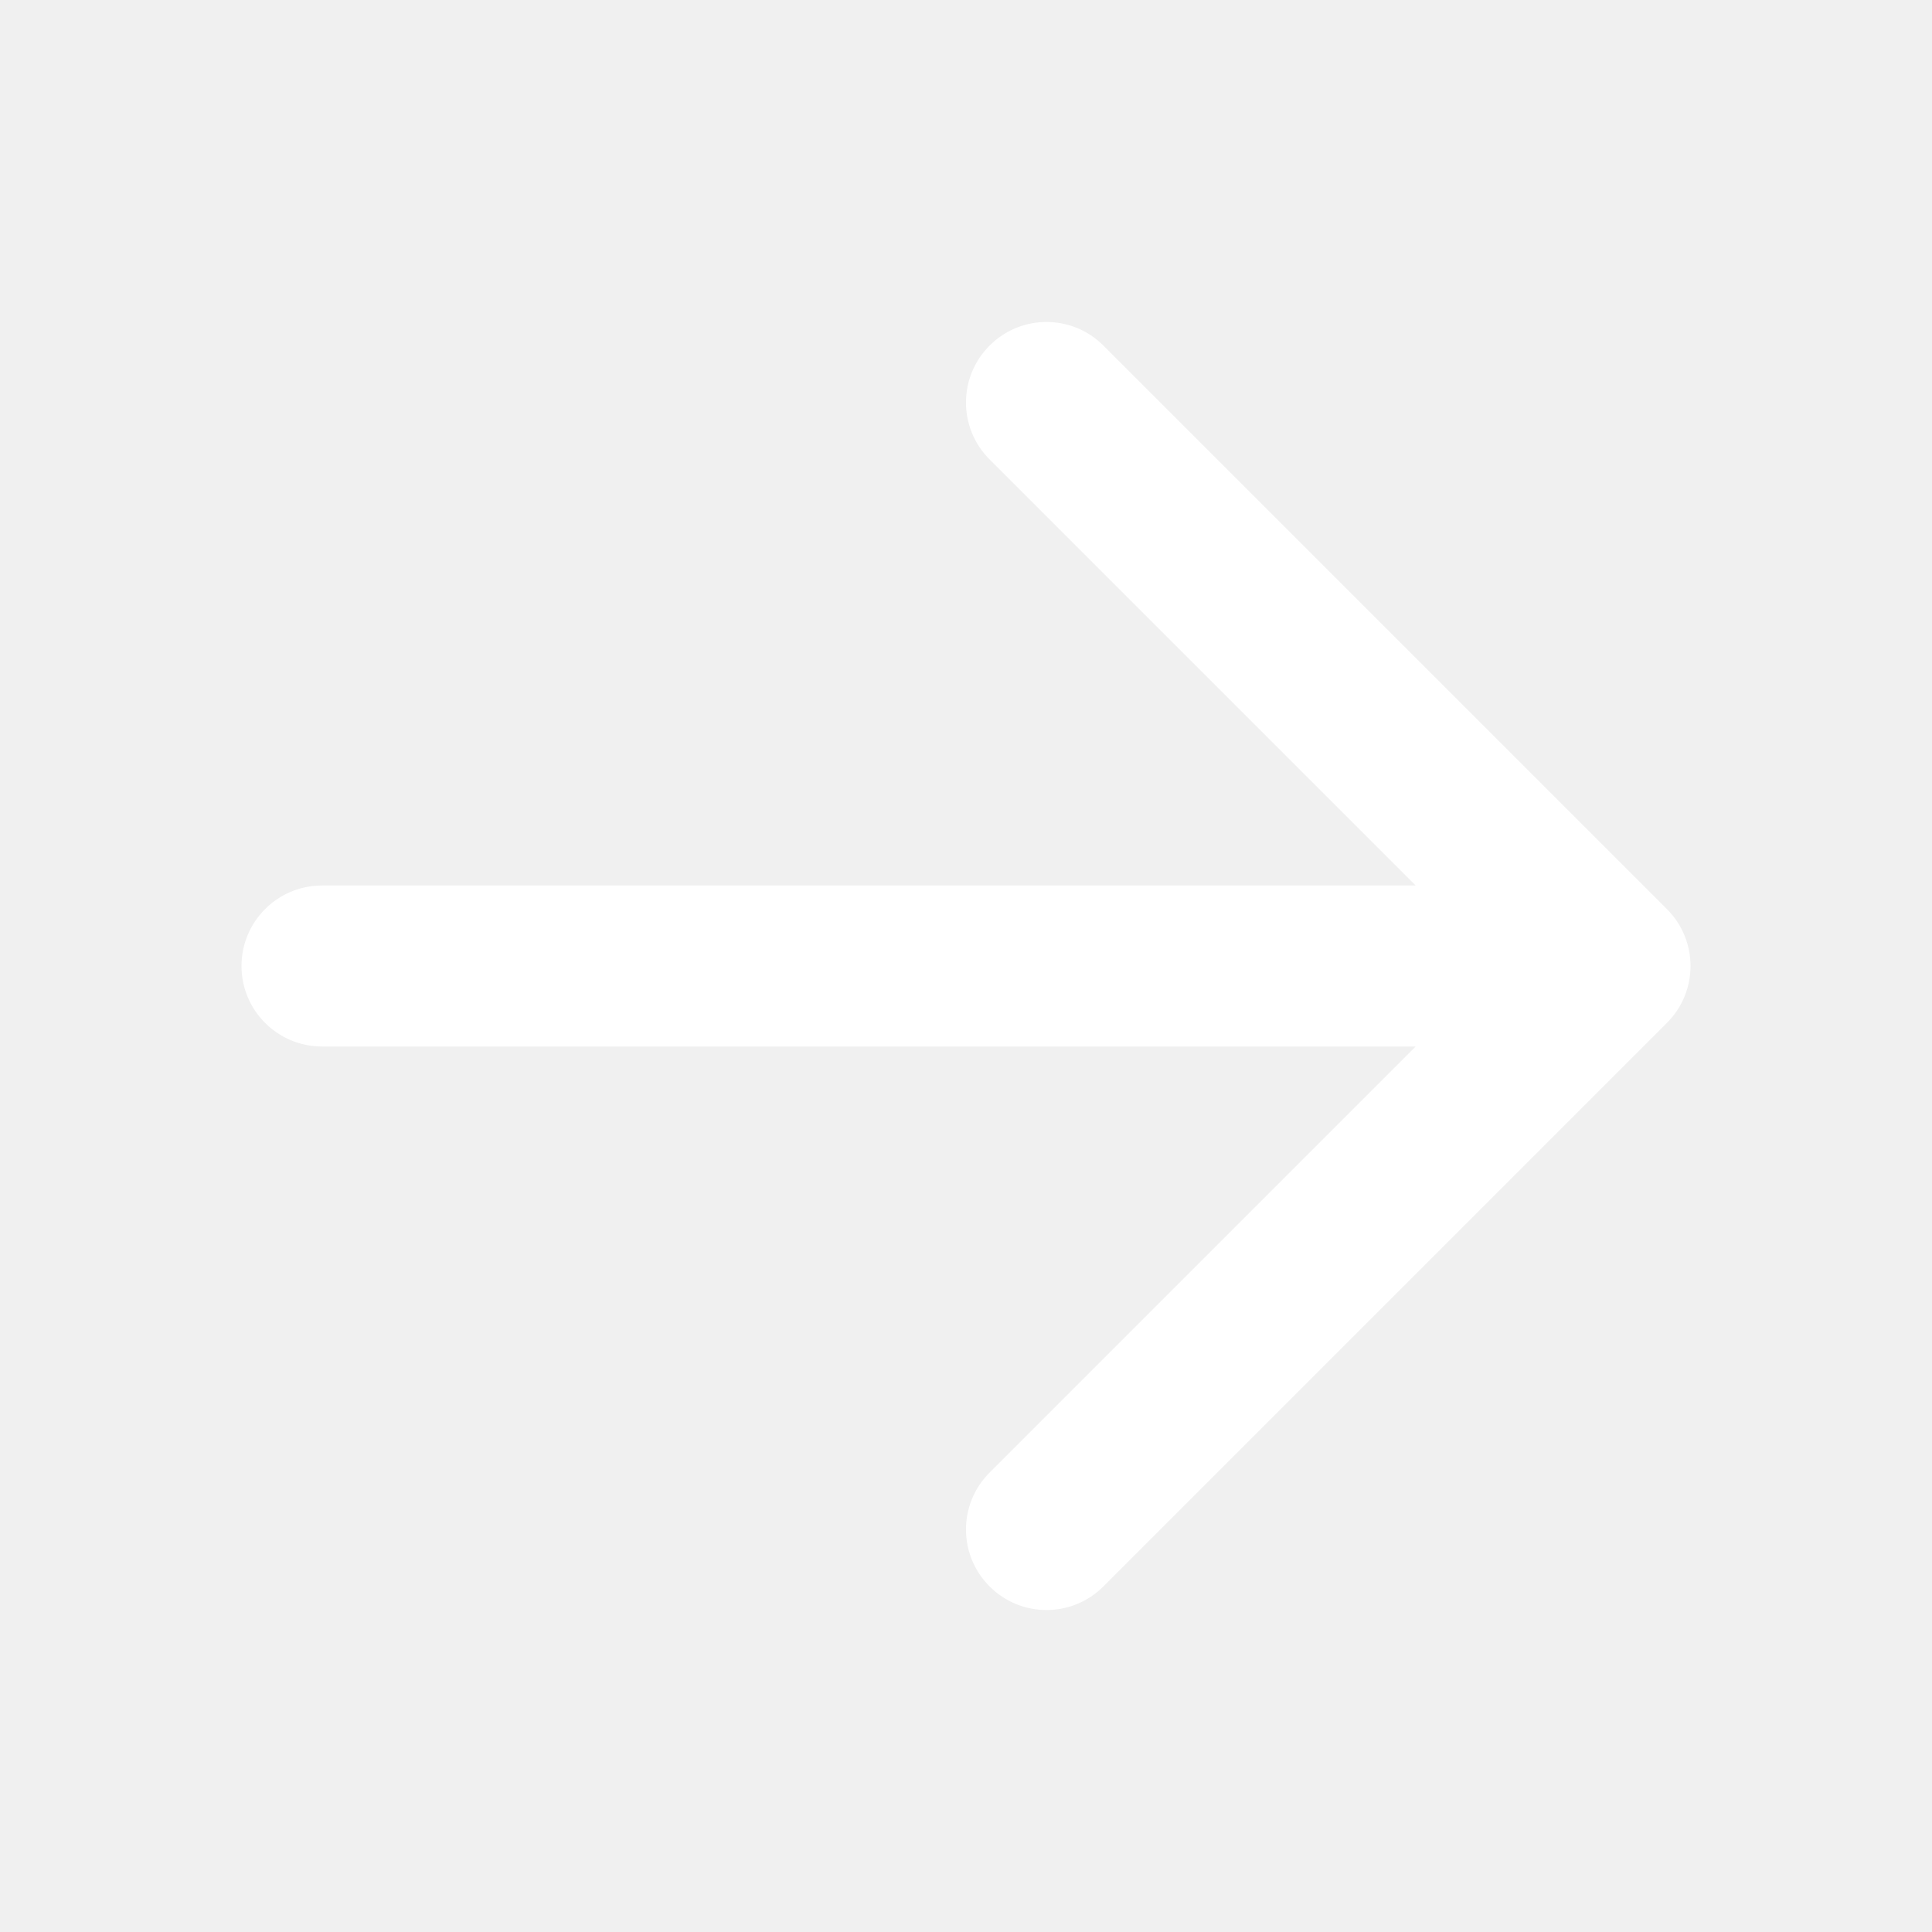
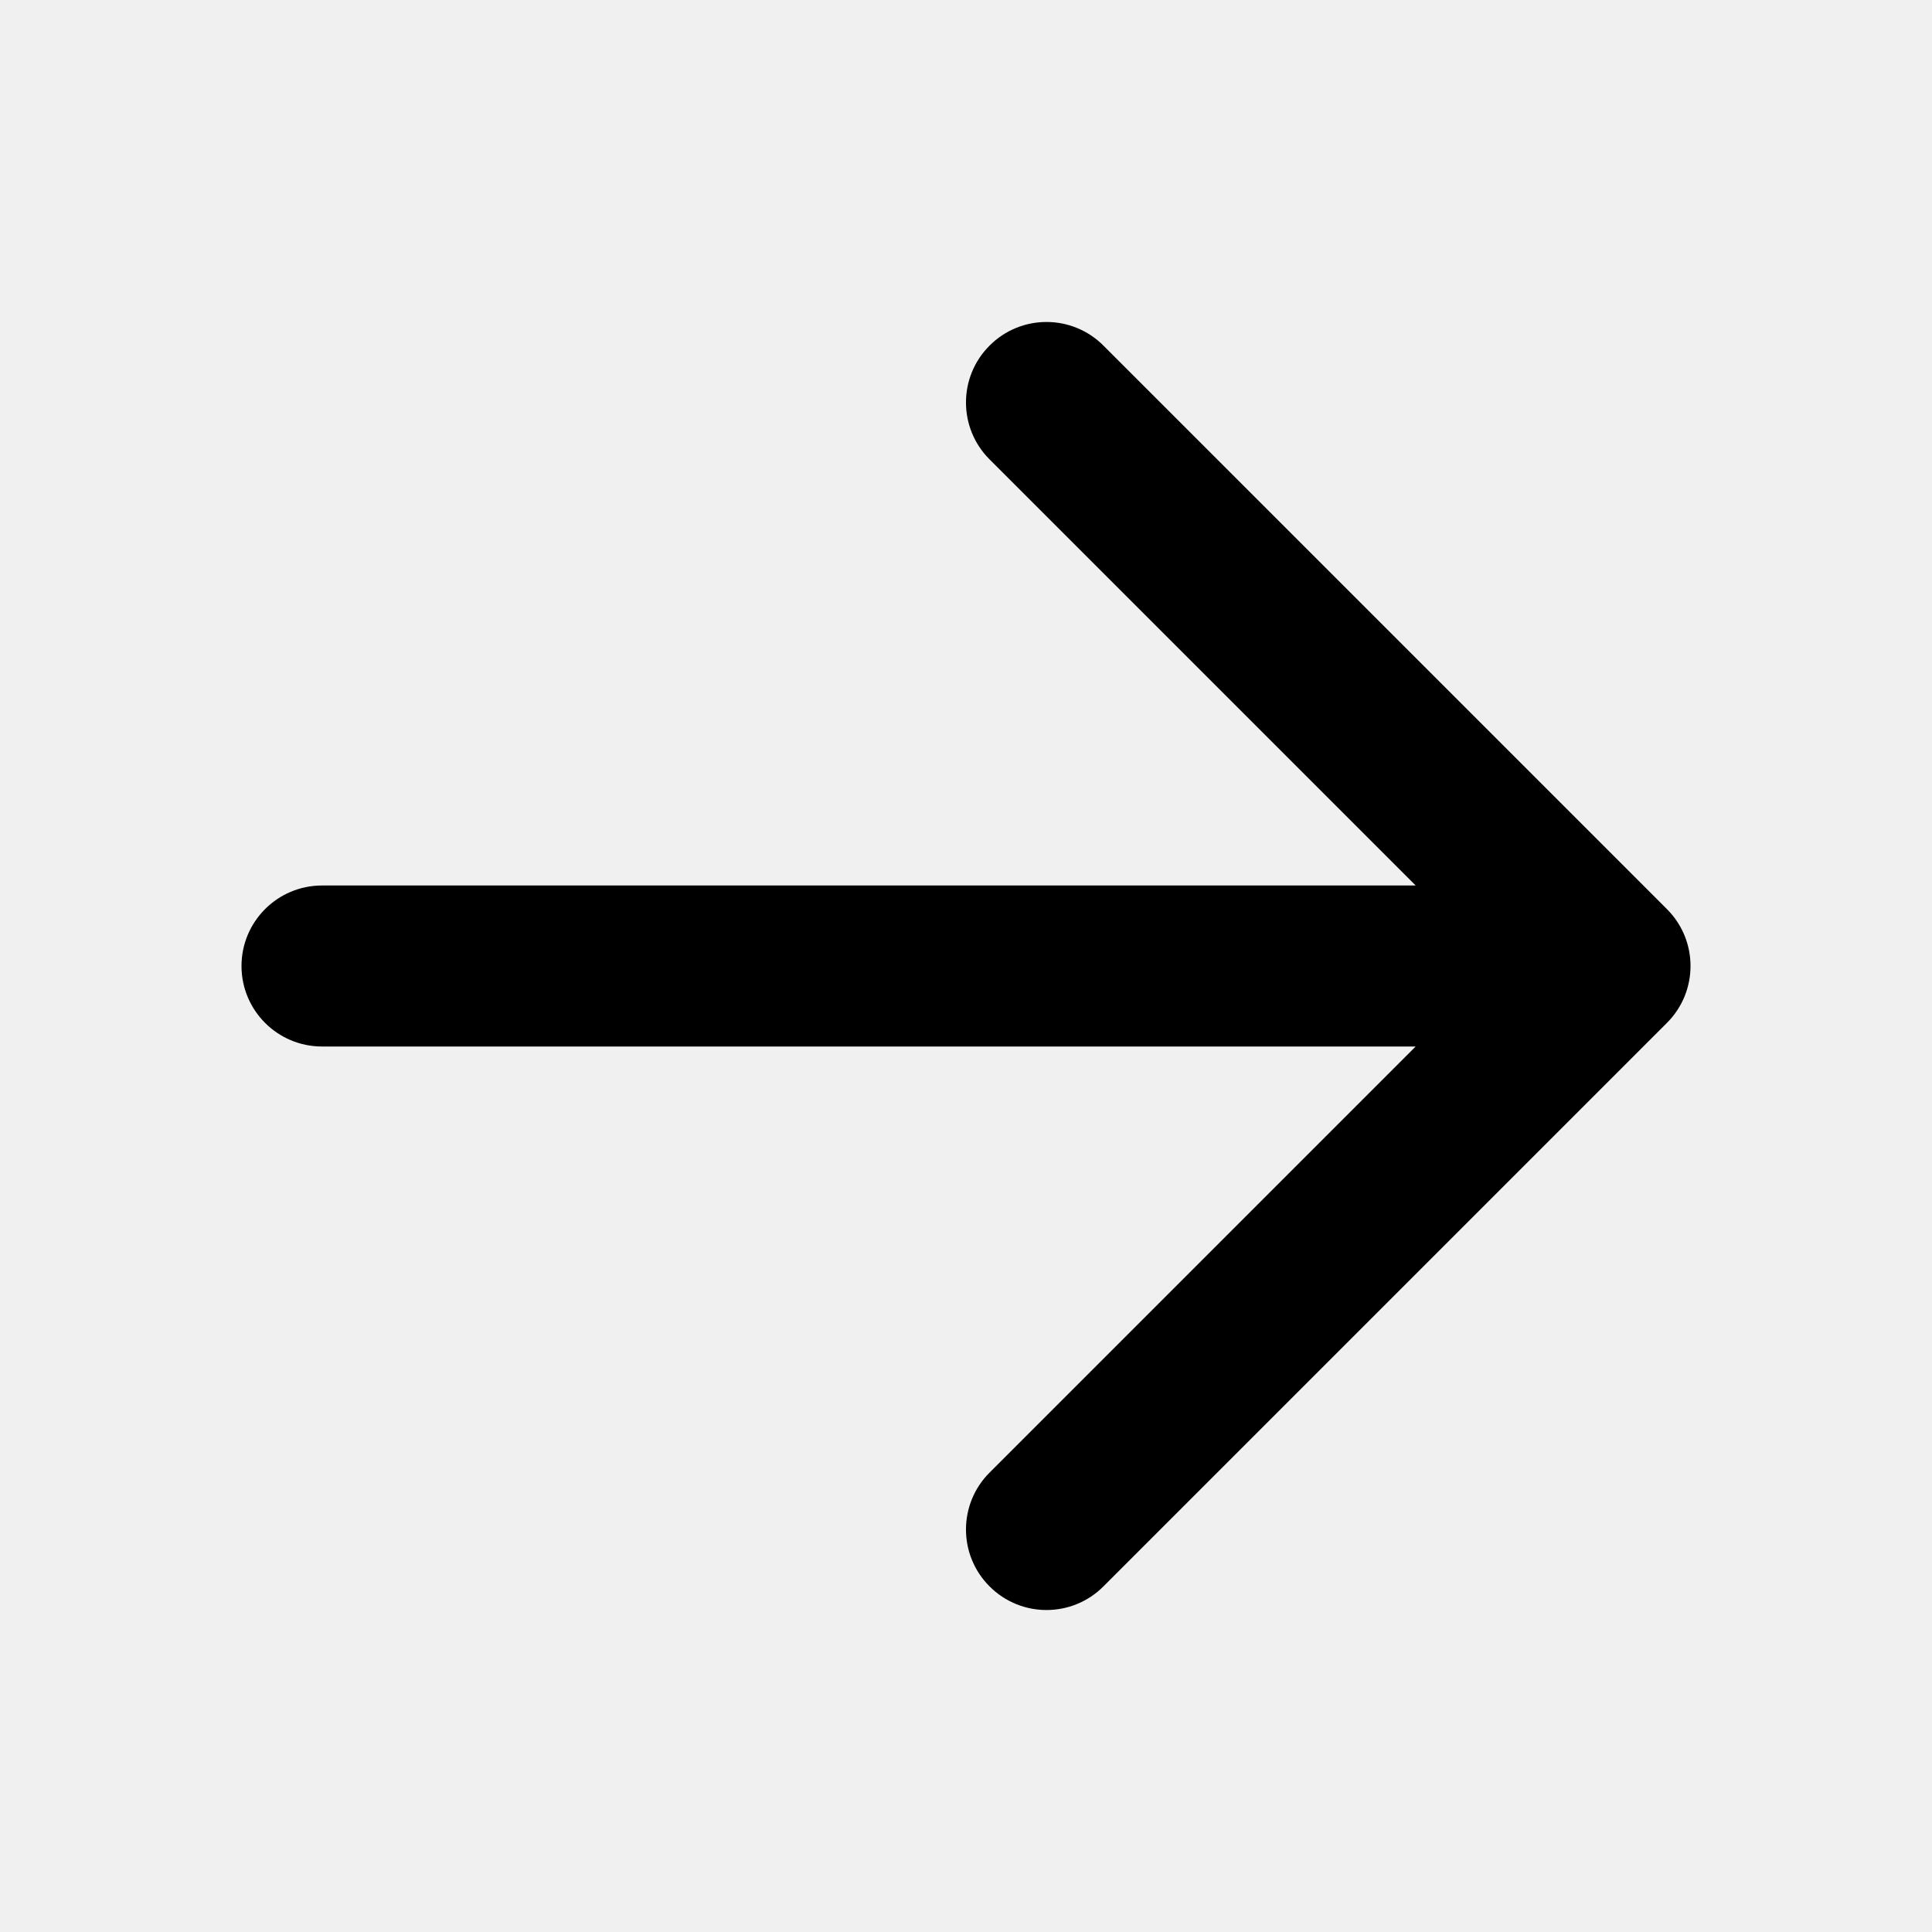
<svg xmlns="http://www.w3.org/2000/svg" width="800px" height="800px" viewBox="0 0 24 24" fill="none">
-   <path fill-rule="evenodd" clip-rule="evenodd" d="M12.293 4.293C12.683 3.902 13.317 3.902 13.707 4.293L20.707 11.293C21.098 11.683 21.098 12.317 20.707 12.707L13.707 19.707C13.317 20.098 12.683 20.098 12.293 19.707C11.902 19.317 11.902 18.683 12.293 18.293L17.586 13H4C3.448 13 3 12.552 3 12C3 11.448 3.448 11 4 11H17.586L12.293 5.707C11.902 5.317 11.902 4.683 12.293 4.293Z" fill="white" />
+   <path fill-rule="evenodd" clip-rule="evenodd" d="M12.293 4.293C12.683 3.902 13.317 3.902 13.707 4.293L20.707 11.293C21.098 11.683 21.098 12.317 20.707 12.707L13.707 19.707C13.317 20.098 12.683 20.098 12.293 19.707C11.902 19.317 11.902 18.683 12.293 18.293L17.586 13H4C3.448 13 3 12.552 3 12C3 11.448 3.448 11 4 11H17.586L12.293 5.707C11.902 5.317 11.902 4.683 12.293 4.293Z" fill="black" />
</svg>
